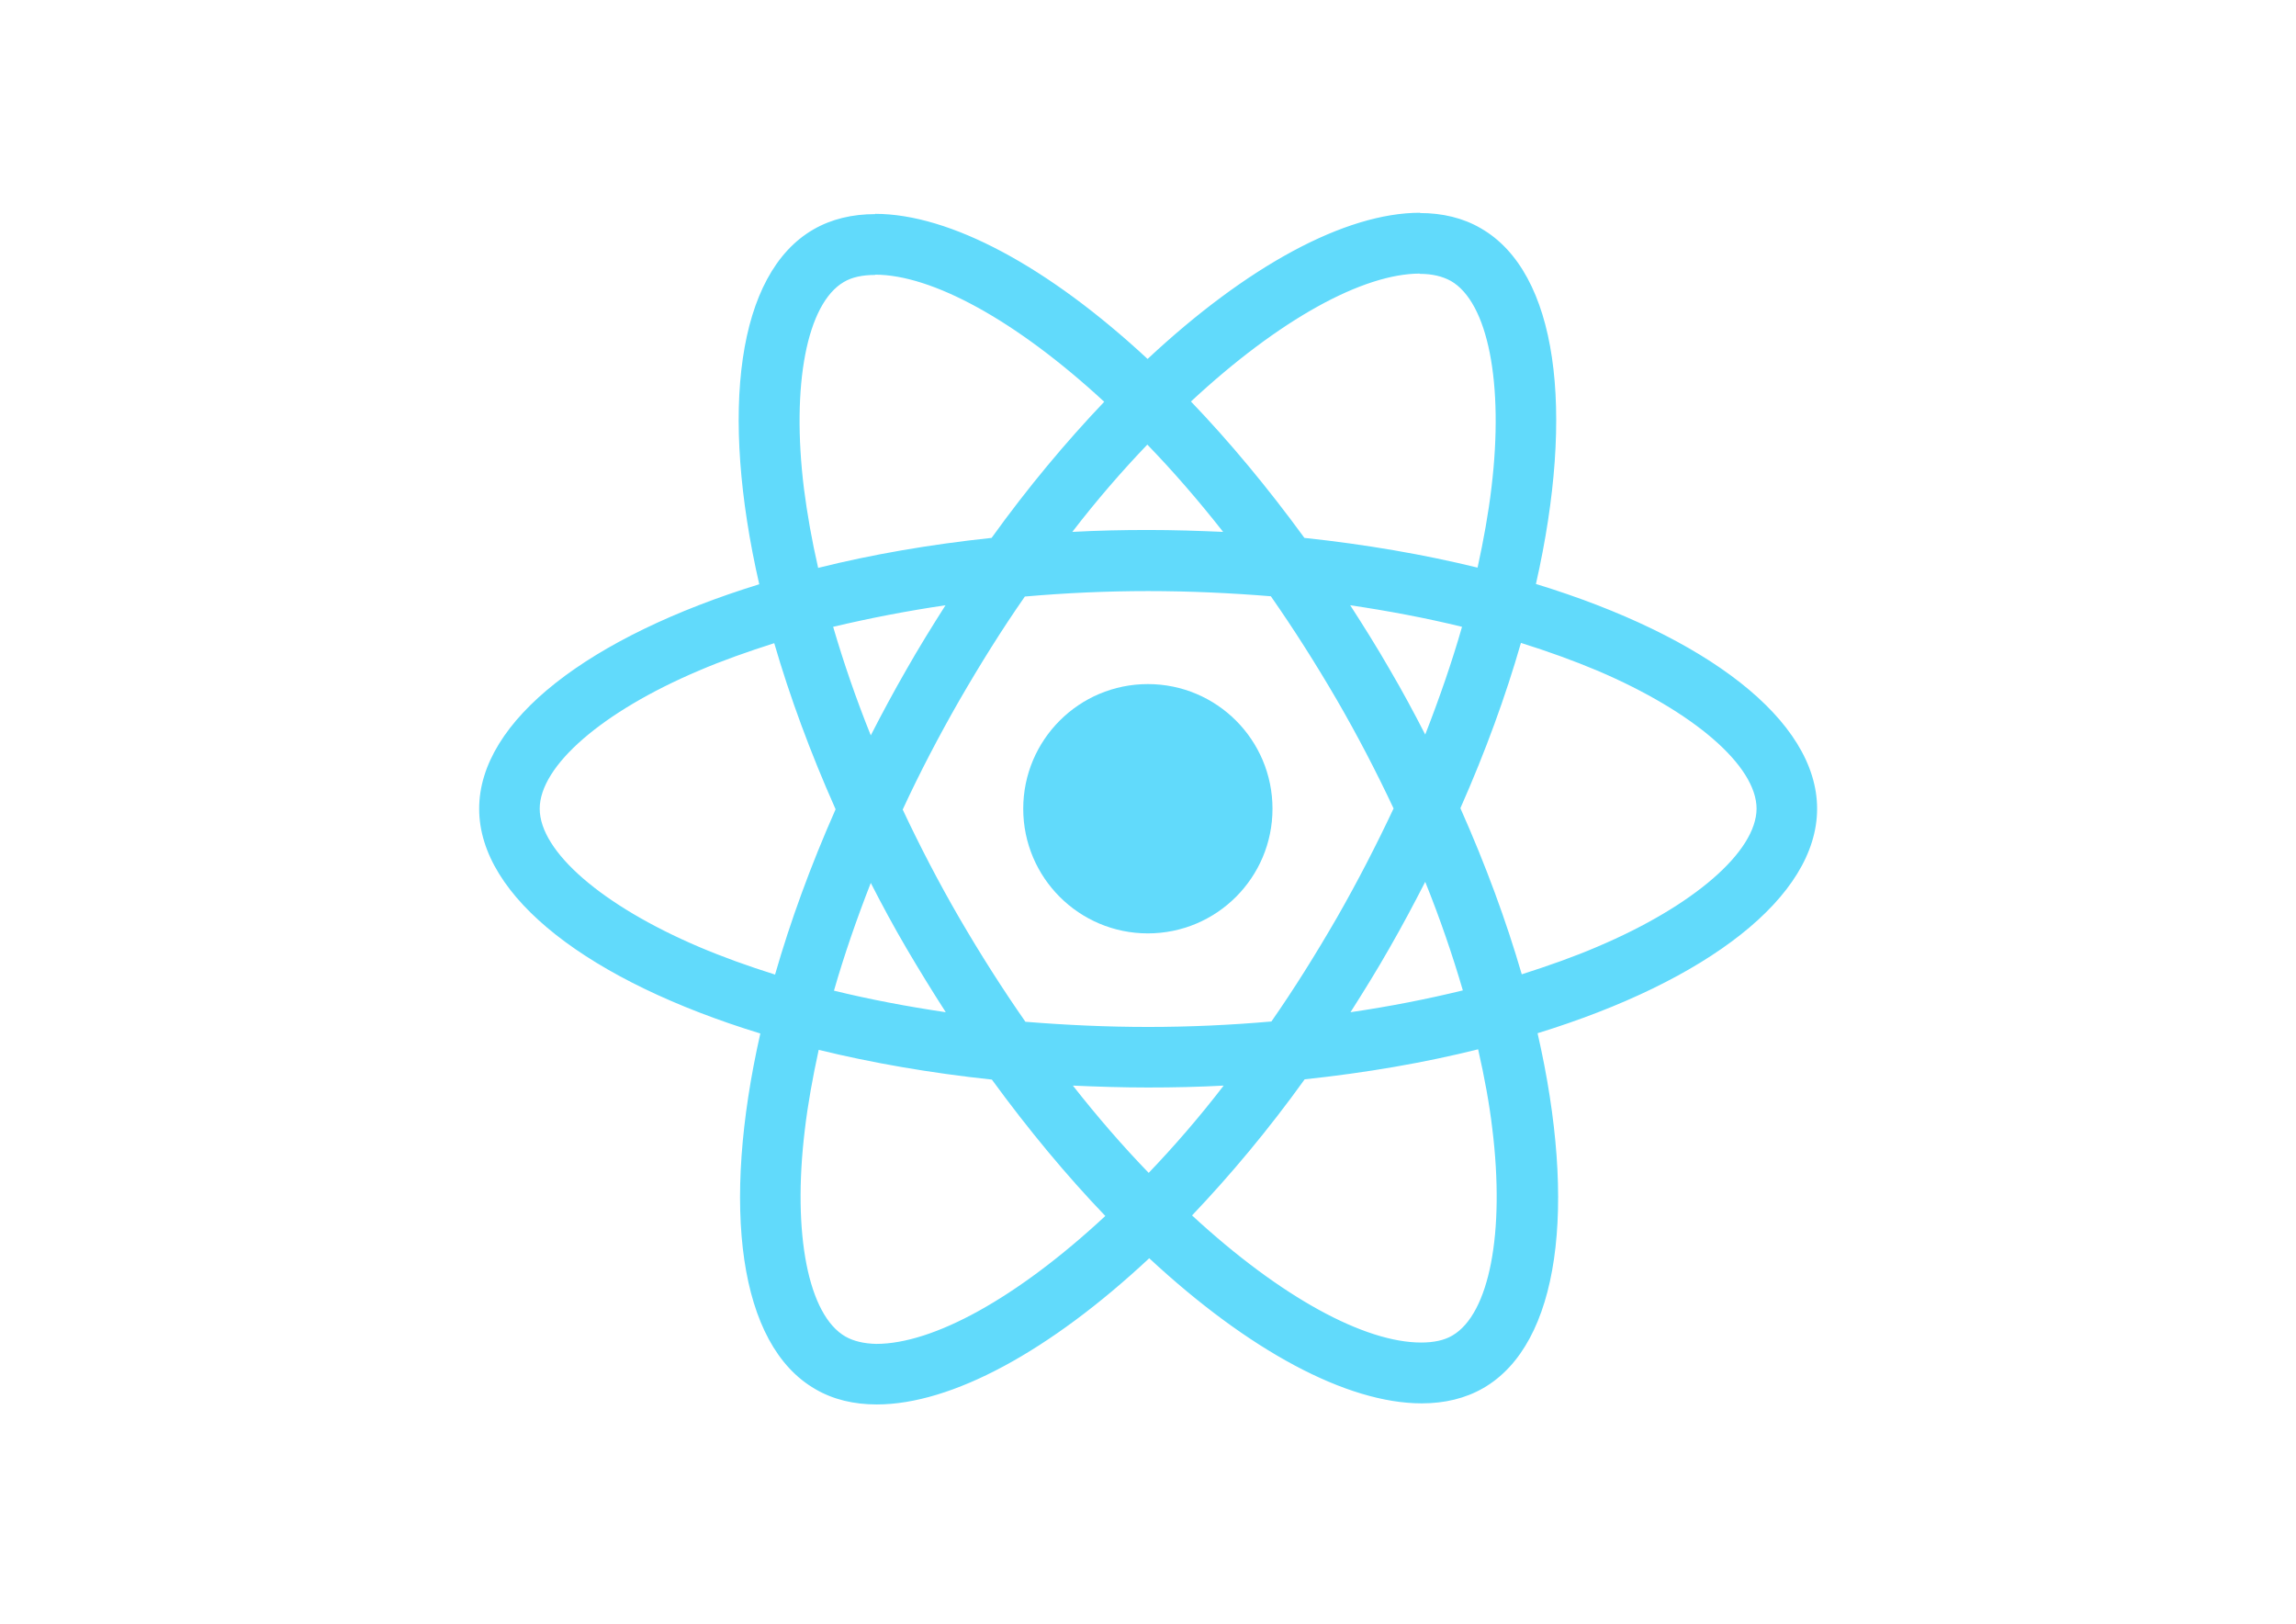
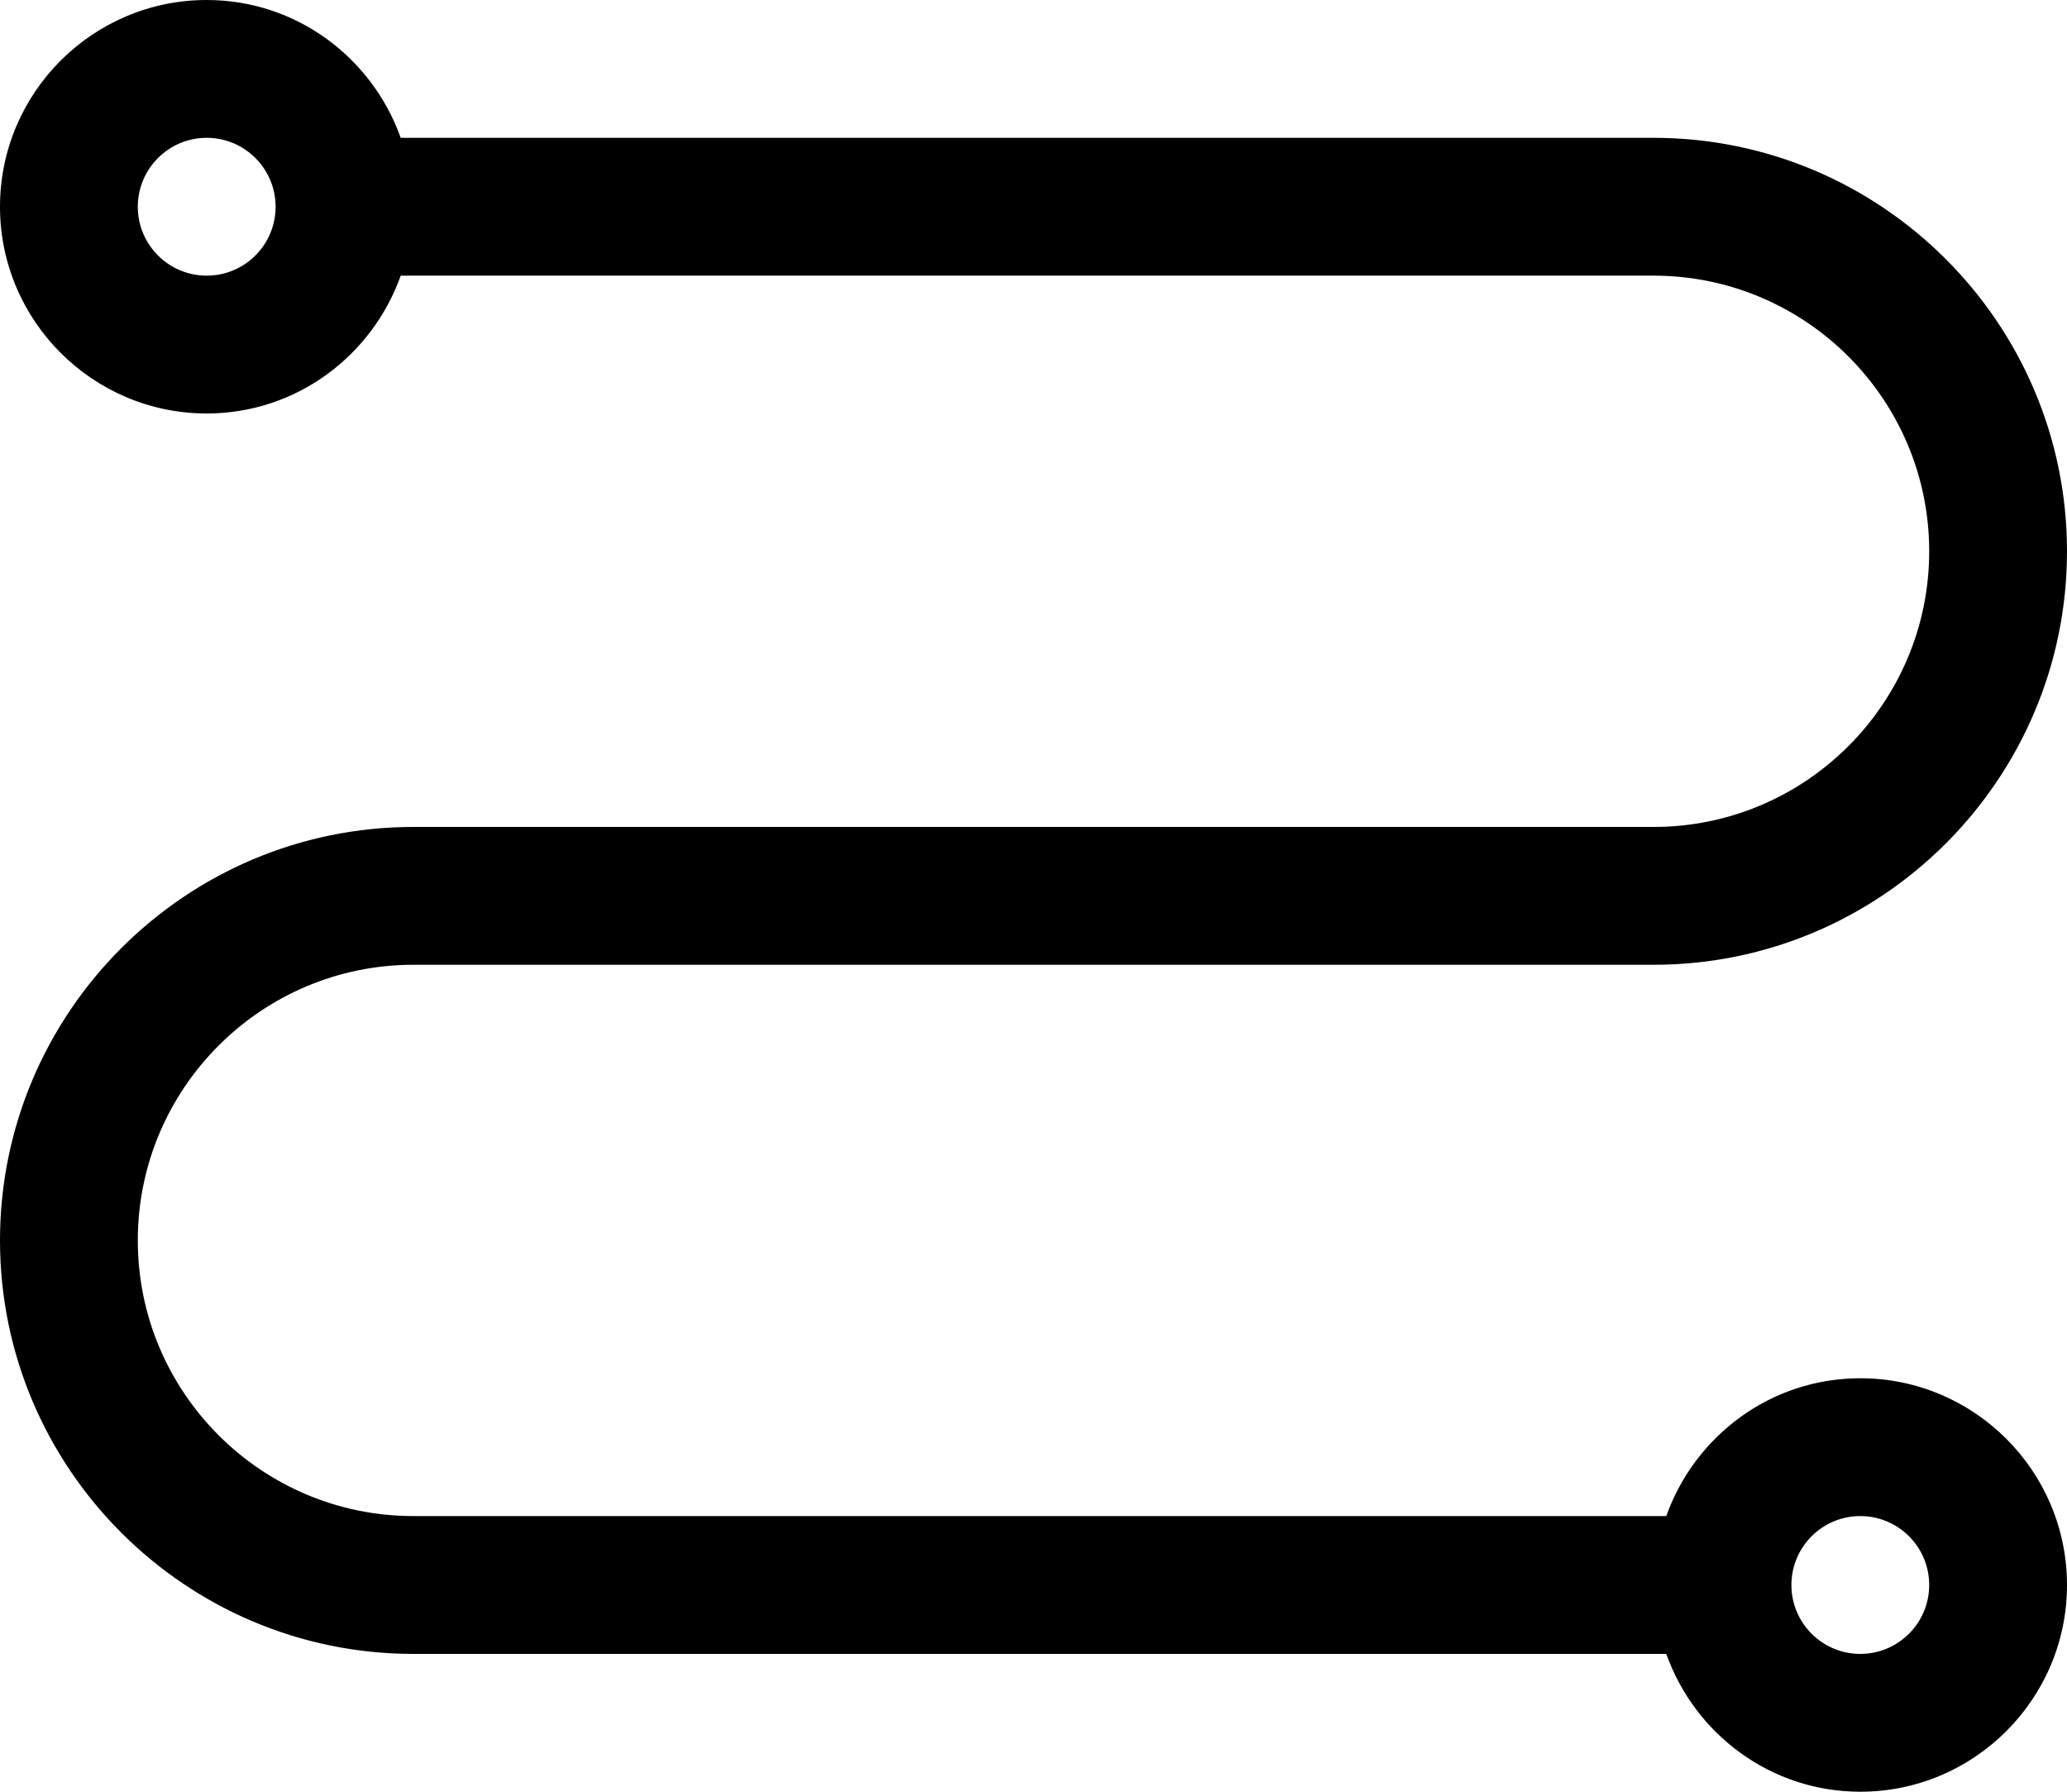
- <svg xmlns="http://www.w3.org/2000/svg" viewBox="0 0 841.9 595.3">
-   <g fill="#61DAFB">
-     <path d="M666.3 296.5c0-32.5-40.7-63.3-103.1-82.4 14.4-63.6 8-114.2-20.2-130.4-6.5-3.8-14.1-5.6-22.4-5.6v22.3c4.6 0 8.3.9 11.4 2.6 13.6 7.8 19.5 37.5 14.9 75.7-1.1 9.4-2.9 19.3-5.1 29.4-19.6-4.8-41-8.5-63.5-10.9-13.5-18.5-27.5-35.3-41.6-50 32.6-30.3 63.2-46.9 84-46.9V78c-27.5 0-63.5 19.6-99.9 53.6-36.4-33.8-72.4-53.2-99.9-53.2v22.3c20.7 0 51.4 16.5 84 46.6-14 14.7-28 31.4-41.3 49.9-22.6 2.4-44 6.1-63.6 11-2.3-10-4-19.7-5.2-29-4.7-38.2 1.1-67.9 14.6-75.8 3-1.8 6.9-2.6 11.5-2.6V78.5c-8.4 0-16 1.8-22.6 5.6-28.1 16.2-34.4 66.7-19.9 130.1-62.2 19.2-102.7 49.9-102.7 82.3 0 32.5 40.7 63.3 103.1 82.4-14.4 63.6-8 114.2 20.2 130.4 6.5 3.8 14.1 5.6 22.5 5.6 27.5 0 63.5-19.6 99.9-53.6 36.4 33.8 72.4 53.2 99.9 53.2 8.4 0 16-1.8 22.6-5.6 28.1-16.2 34.4-66.7 19.9-130.1 62-19.1 102.5-49.9 102.5-82.3zm-130.2-66.7c-3.7 12.9-8.3 26.2-13.5 39.5-4.1-8-8.4-16-13.1-24-4.6-8-9.5-15.8-14.4-23.4 14.2 2.1 27.9 4.7 41 7.9zm-45.8 106.5c-7.8 13.5-15.8 26.3-24.1 38.2-14.9 1.3-30 2-45.2 2-15.1 0-30.2-.7-45-1.9-8.3-11.9-16.4-24.6-24.2-38-7.6-13.1-14.5-26.4-20.8-39.8 6.2-13.4 13.2-26.8 20.7-39.9 7.8-13.5 15.8-26.3 24.1-38.2 14.9-1.3 30-2 45.2-2 15.1 0 30.2.7 45 1.9 8.3 11.9 16.4 24.6 24.2 38 7.6 13.1 14.5 26.4 20.8 39.8-6.3 13.4-13.2 26.8-20.7 39.9zm32.3-13c5.4 13.4 10 26.8 13.8 39.8-13.1 3.2-26.9 5.9-41.2 8 4.9-7.7 9.8-15.6 14.4-23.7 4.6-8 8.9-16.1 13-24.1zM421.2 430c-9.3-9.6-18.6-20.3-27.8-32 9 .4 18.2.7 27.5.7 9.4 0 18.7-.2 27.8-.7-9 11.7-18.3 22.4-27.5 32zm-74.4-58.9c-14.2-2.1-27.9-4.7-41-7.9 3.7-12.9 8.3-26.2 13.5-39.5 4.1 8 8.4 16 13.1 24 4.7 8 9.5 15.8 14.4 23.4zM420.7 163c9.3 9.6 18.6 20.3 27.8 32-9-.4-18.2-.7-27.5-.7-9.4 0-18.7.2-27.8.7 9-11.7 18.3-22.4 27.5-32zm-74 58.9c-4.9 7.7-9.8 15.6-14.4 23.7-4.6 8-8.9 16-13 24-5.4-13.4-10-26.8-13.8-39.8 13.1-3.1 26.9-5.8 41.2-7.9zm-90.5 125.2c-35.4-15.1-58.3-34.9-58.3-50.6 0-15.7 22.9-35.6 58.3-50.6 8.6-3.7 18-7 27.7-10.1 5.7 19.6 13.2 40 22.5 60.9-9.2 20.8-16.6 41.1-22.2 60.6-9.9-3.1-19.3-6.5-28-10.2zM310 490c-13.6-7.8-19.5-37.5-14.9-75.7 1.1-9.4 2.9-19.3 5.1-29.4 19.6 4.8 41 8.5 63.5 10.9 13.5 18.5 27.5 35.3 41.6 50-32.6 30.3-63.2 46.9-84 46.9-4.5-.1-8.3-1-11.3-2.7zm237.2-76.2c4.7 38.2-1.1 67.9-14.6 75.8-3 1.8-6.9 2.6-11.5 2.6-20.7 0-51.4-16.5-84-46.6 14-14.7 28-31.4 41.3-49.9 22.6-2.4 44-6.1 63.6-11 2.3 10.1 4.1 19.8 5.2 29.1zm38.5-66.7c-8.6 3.7-18 7-27.7 10.1-5.7-19.6-13.2-40-22.5-60.9 9.2-20.8 16.6-41.1 22.2-60.6 9.9 3.1 19.3 6.5 28.1 10.2 35.4 15.1 58.3 34.9 58.3 50.6-.1 15.7-23 35.6-58.4 50.6zM320.8 78.4z" />
-     <circle cx="420.9" cy="296.5" r="45.7" />
-     <path d="M520.5 78.1z" />
-   </g>
+ <svg xmlns="http://www.w3.org/2000/svg" id="trip-route-travel-dot-connection-relationship" style="enable-background:new 0 0 15 13;" version="1.1" viewBox="0 0 15 13" xml:space="preserve">
+   <path d="M13.5,10c-0.651,0-1.201,0.419-1.408,1H3c-1.103,0-2-0.897-2-2s0.897-2,2-2h9c1.654,0,3-1.346,3-3s-1.346-3-3-3H2.908  C2.701,0.419,2.151,0,1.5,0C0.673,0,0,0.673,0,1.5S0.673,3,1.5,3c0.651,0,1.201-0.419,1.408-1H12c1.103,0,2,0.897,2,2s-0.897,2-2,2  H3C1.346,6,0,7.346,0,9s1.346,3,3,3h9.092c0.207,0.581,0.757,1,1.408,1c0.827,0,1.5-0.673,1.5-1.5S14.327,10,13.5,10z M1.5,2  C1.224,2,1,1.776,1,1.5S1.224,1,1.5,1S2,1.224,2,1.5S1.776,2,1.5,2z M13.5,12c-0.276,0-0.5-0.224-0.5-0.5s0.224-0.5,0.5-0.5  s0.5,0.224,0.5,0.5S13.776,12,13.5,12z" />
</svg>
